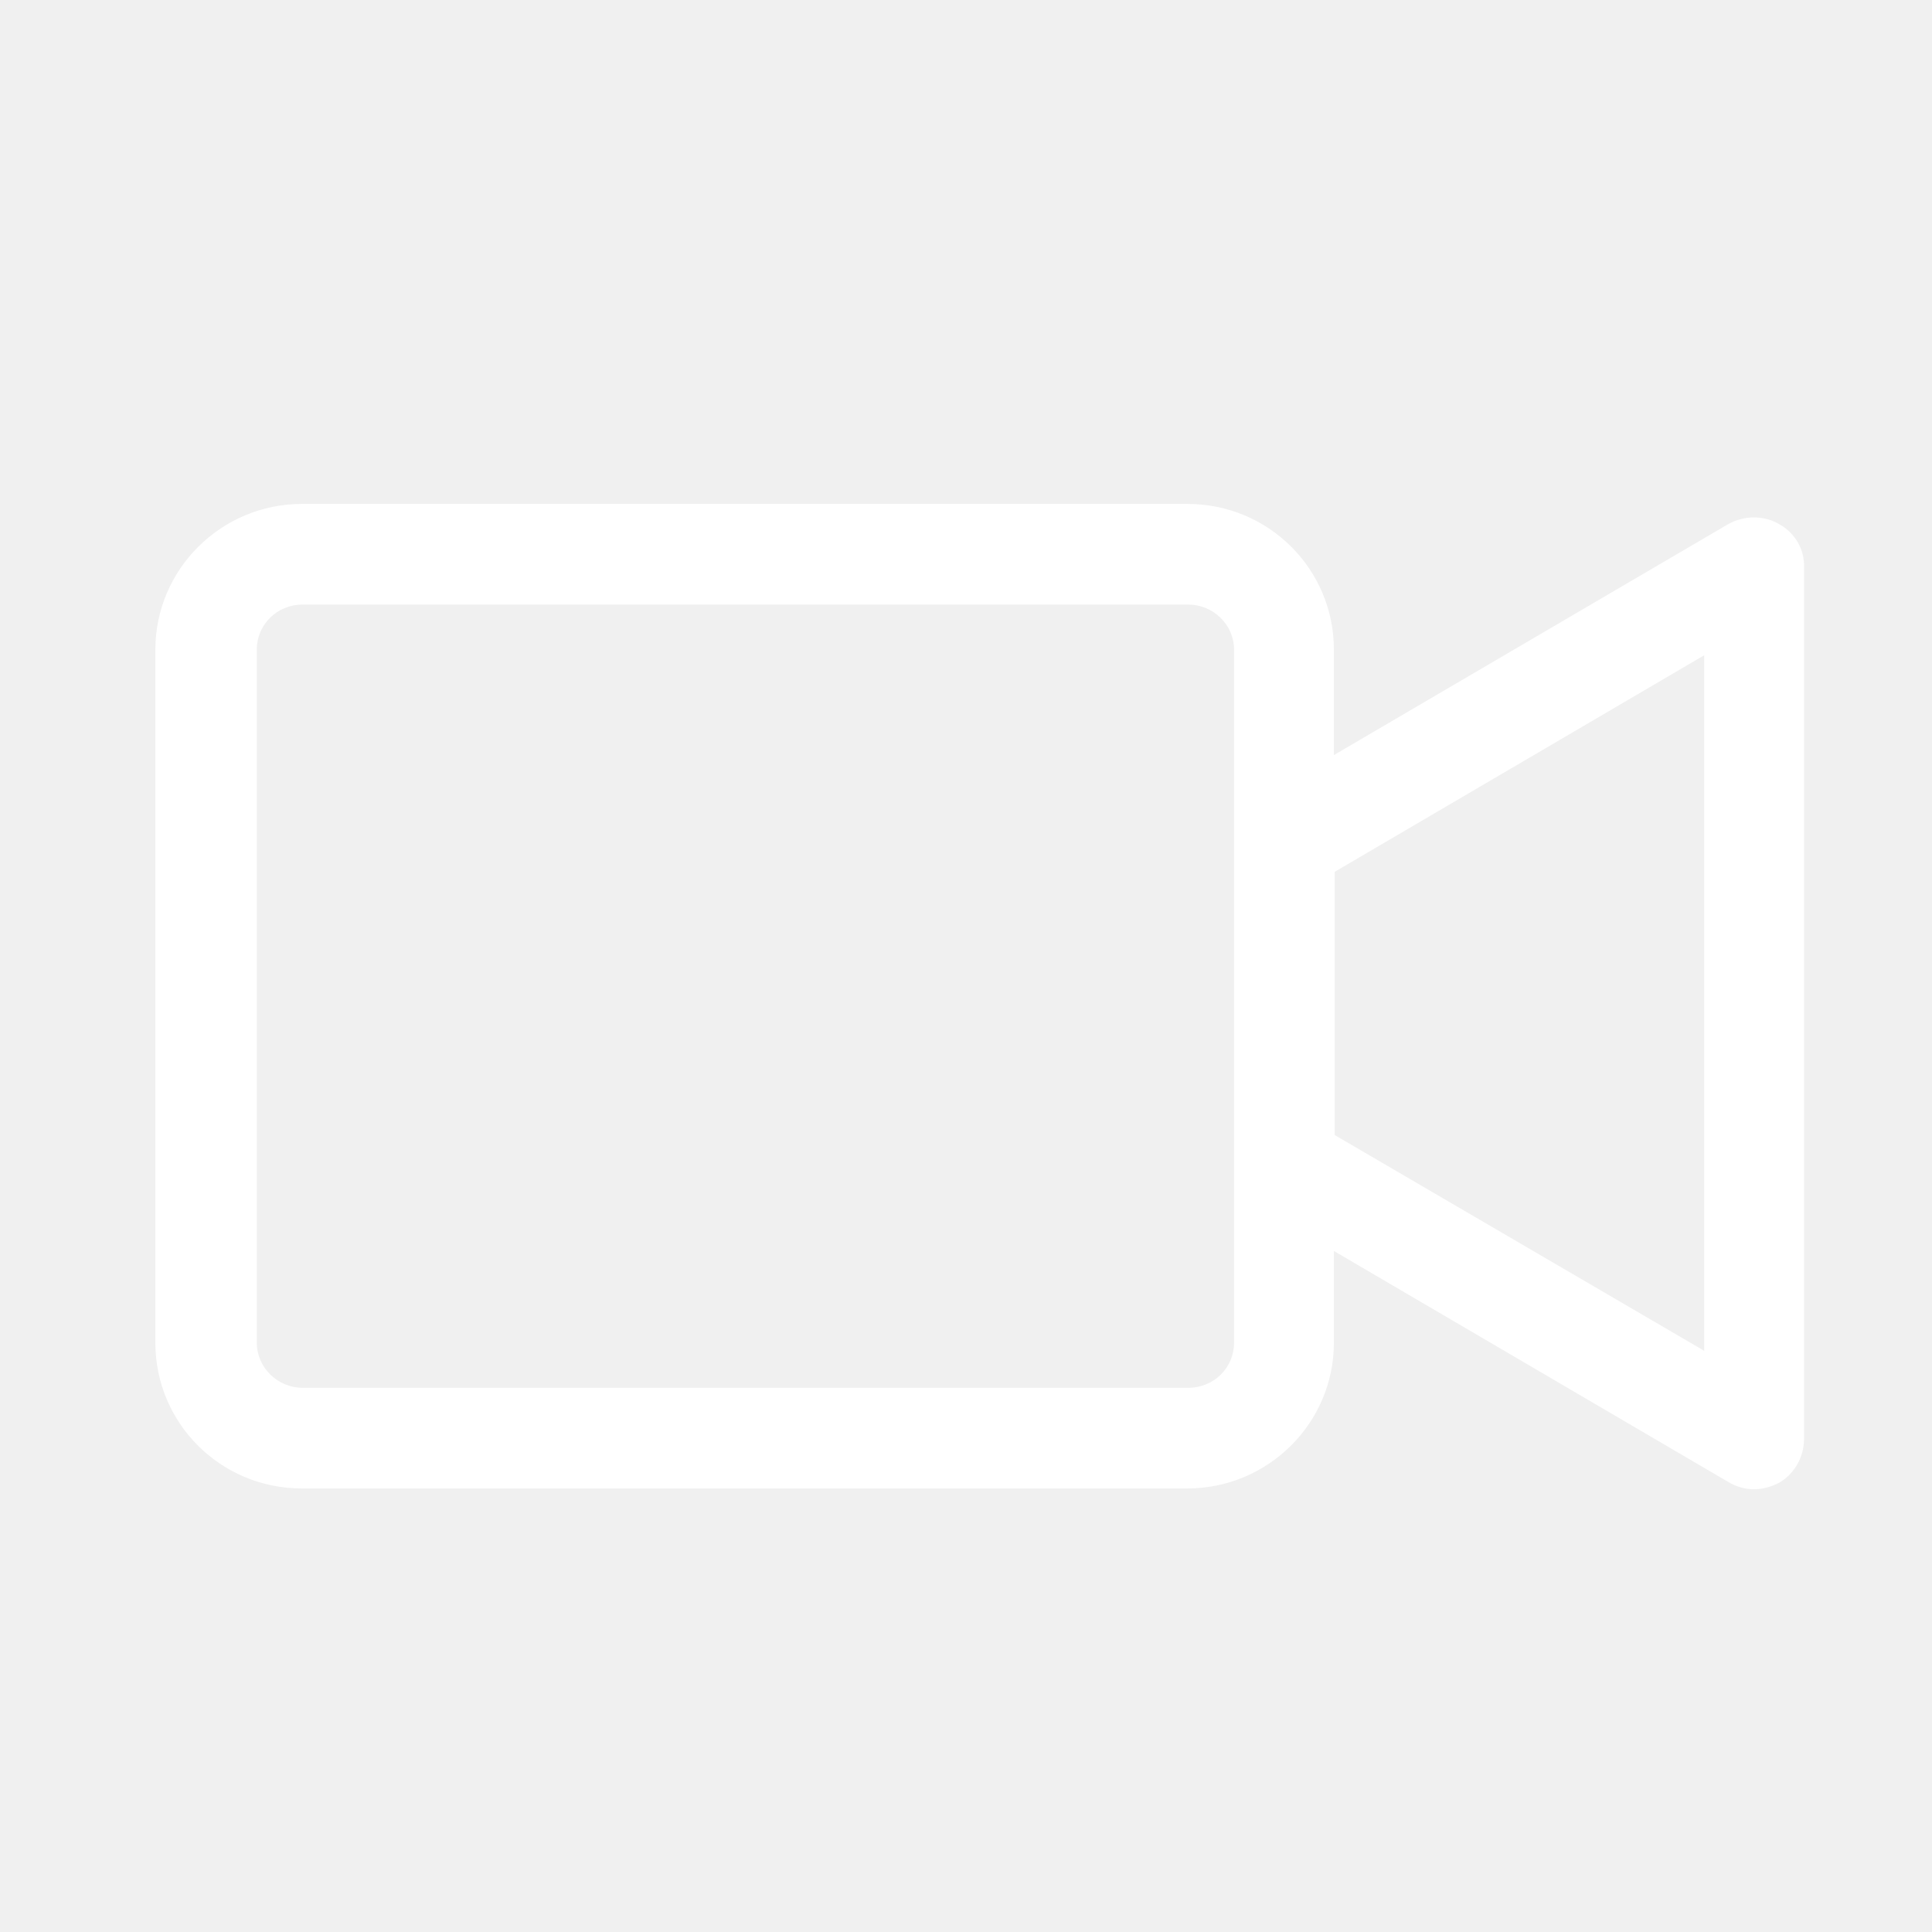
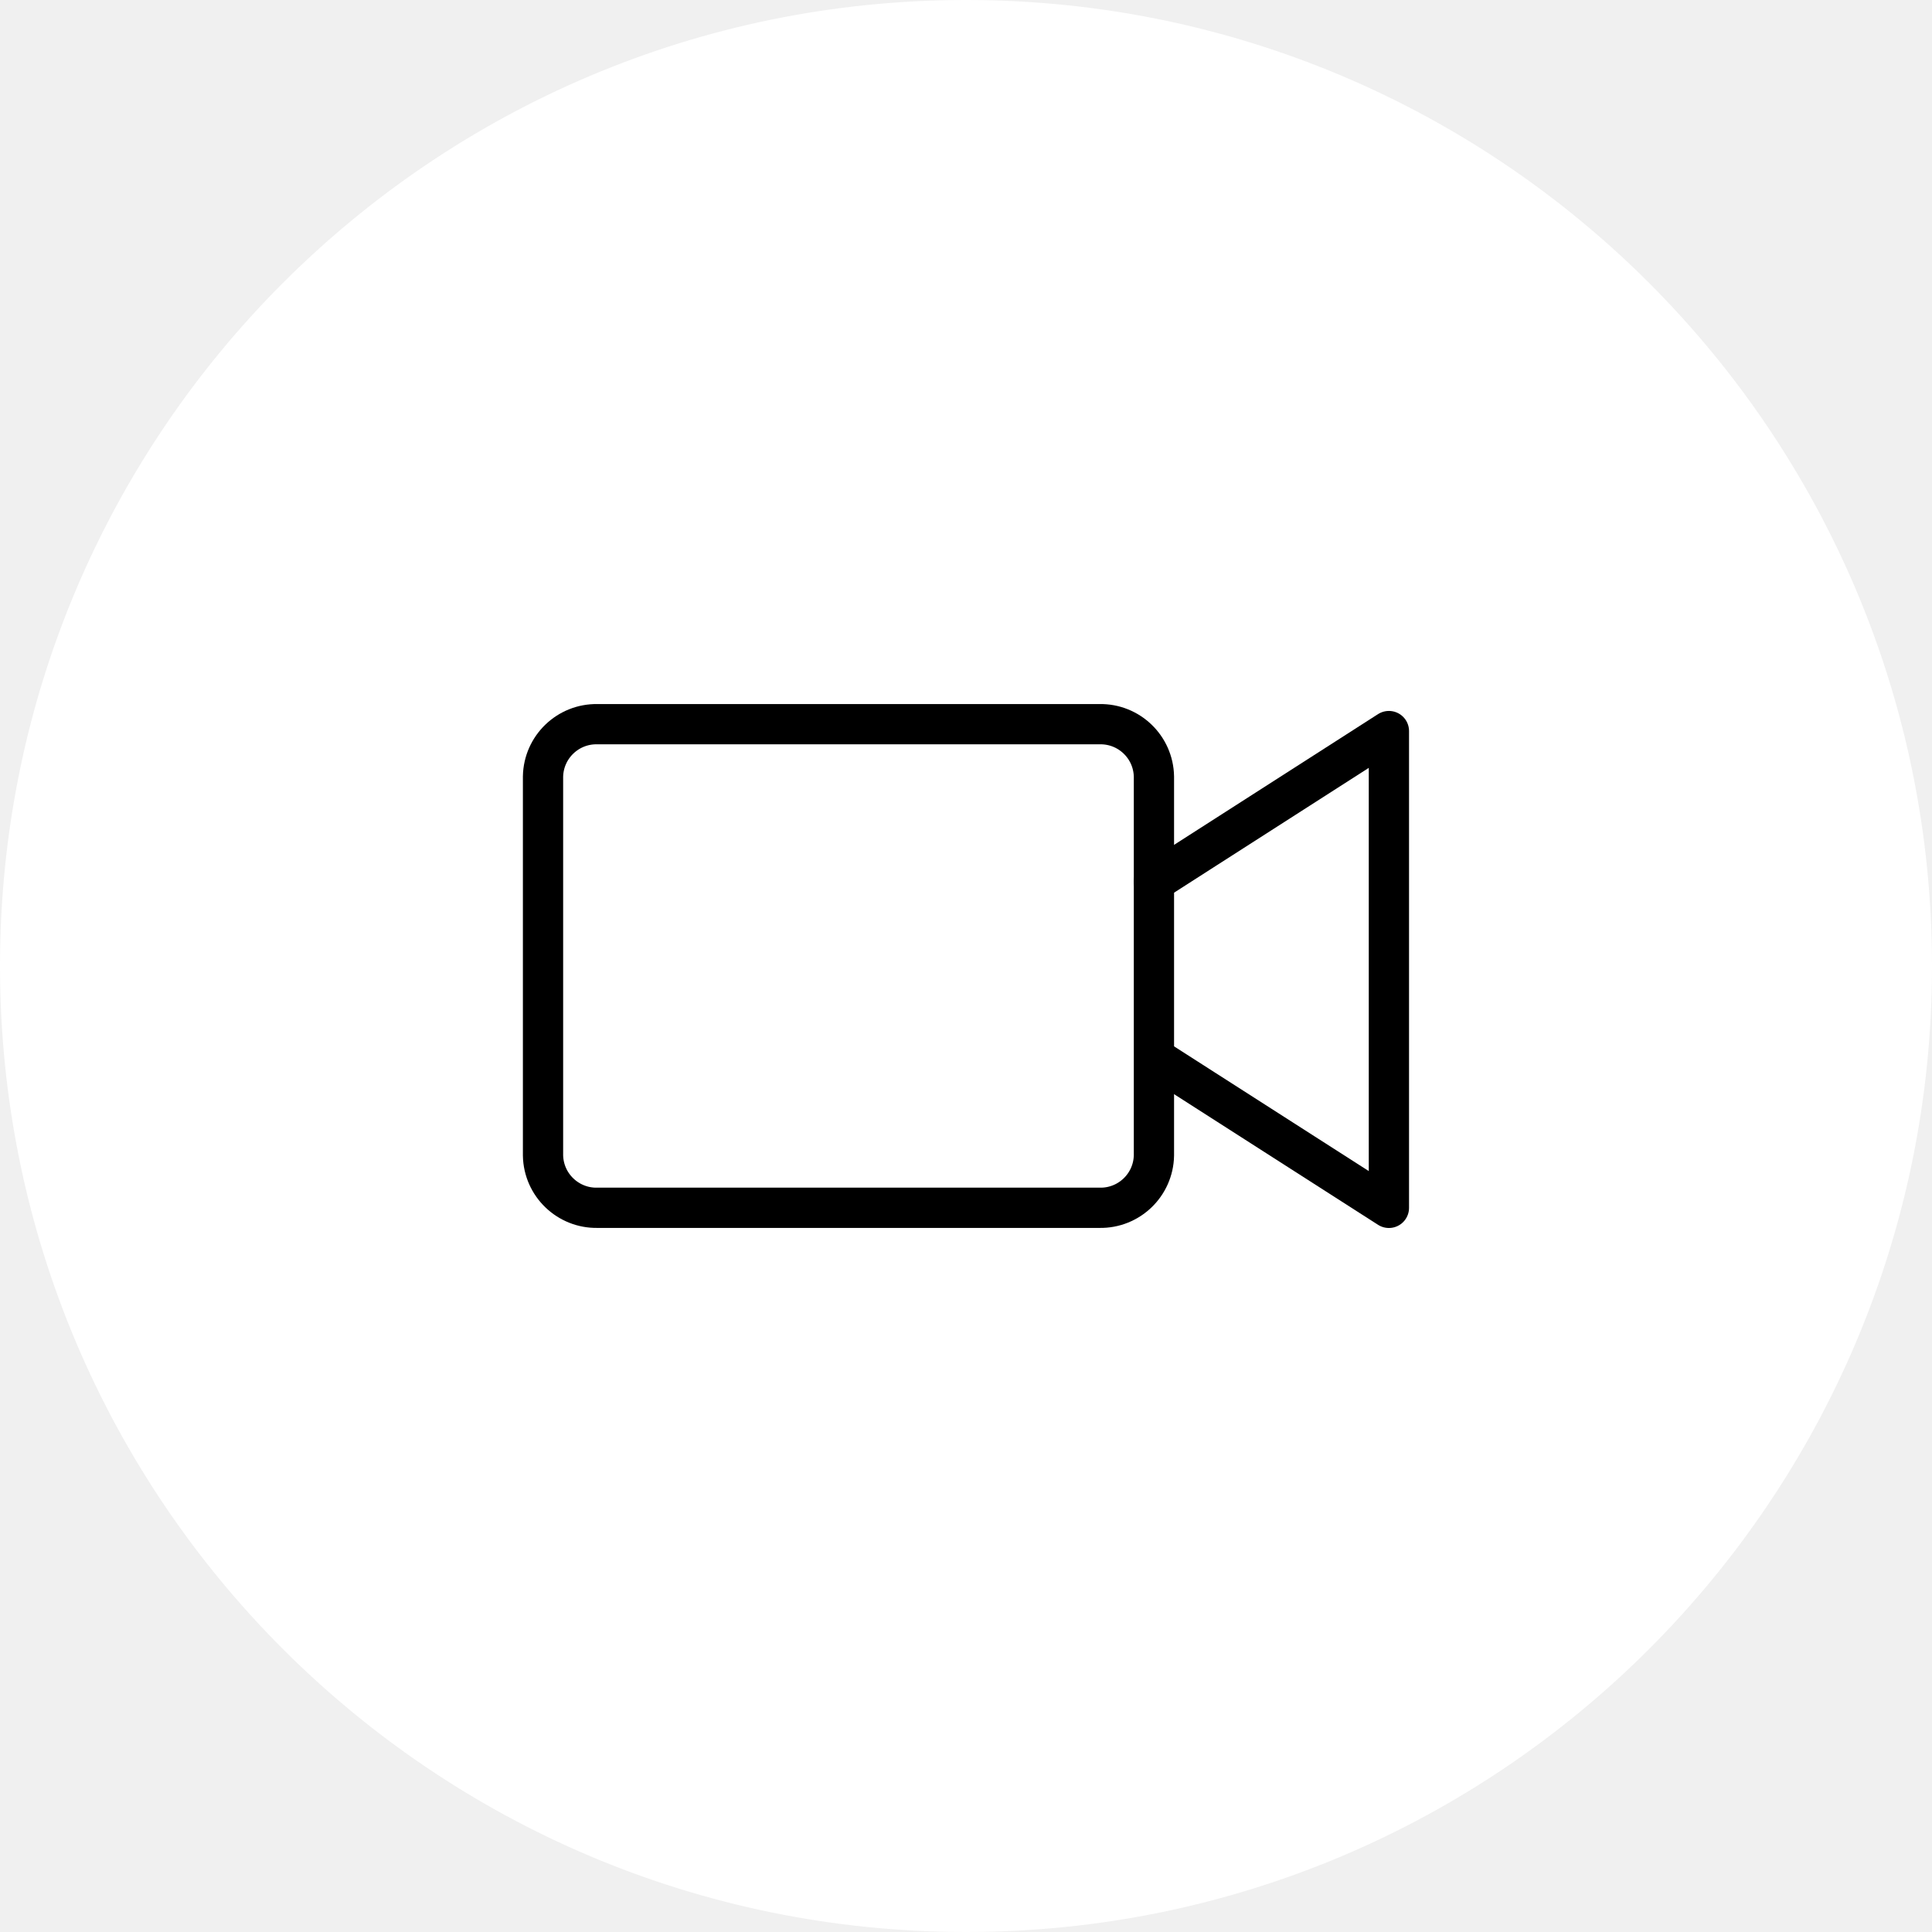
- <svg xmlns="http://www.w3.org/2000/svg" xmlns:xlink="http://www.w3.org/1999/xlink" version="1.1" id="Ebene_1" x="0px" y="0px" height="24" width="24" viewBox="8 8 24 24" xml:space="preserve">
-   <style type="text/css">
- 	.st0{fill:#FFFFFF;}
- 	.st1{fill-rule:evenodd;clip-rule:evenodd;fill:#FFFFFF;}
- </style>
-   <g>
-     <defs>
-       <rect id="SVGID_1_" x="-1027.35" y="-1175.05" width="1680" height="1302" />
-     </defs>
-     <clipPath id="SVGID_2_">
-       <use xlink:href="#SVGID_1_" style="overflow:visible;" />
-     </clipPath>
+ <svg xmlns="http://www.w3.org/2000/svg" id="Komponente_1833_9" data-name="Komponente 1833 – 9" width="48" height="48" viewBox="0 0 48 48">
+   <g id="Pfad_109" data-name="Pfad 109" fill="#fff">
+     <path d="M 24 47.5 C 20.827 47.5 17.75 46.879 14.853 45.653 C 12.055 44.47 9.541 42.775 7.383 40.617 C 5.225 38.459 3.53 35.945 2.347 33.147 C 1.121 30.25 0.5 27.173 0.5 24 C 0.5 20.827 1.121 17.75 2.347 14.853 C 3.53 12.055 5.225 9.541 7.383 7.383 C 9.541 5.225 12.055 3.53 14.853 2.347 C 17.75 1.121 20.827 0.5 24 0.5 C 27.173 0.5 30.25 1.121 33.147 2.347 C 35.945 3.53 38.459 5.225 40.617 7.383 C 42.775 9.541 44.47 12.055 45.653 14.853 C 46.879 17.75 47.5 20.827 47.5 24 C 47.5 27.173 46.879 30.25 45.653 33.147 C 44.47 35.945 42.775 38.459 40.617 40.617 C 38.459 42.775 35.945 44.47 33.147 45.653 C 30.25 46.879 27.173 47.5 24 47.5 Z" stroke="none" />
+     <path d="M 24 1 C 20.895 1 17.883 1.608 15.048 2.807 C 12.309 3.965 9.849 5.624 7.737 7.737 C 5.624 9.849 3.965 12.309 2.807 15.048 C 1.608 17.883 1 20.895 1 24 C 1 27.105 1.608 30.117 2.807 32.952 C 3.965 35.691 5.624 38.151 7.737 40.263 C 9.849 42.376 12.309 44.035 15.048 45.193 C 17.883 46.392 20.895 47 24 47 C 27.105 47 30.117 46.392 32.952 45.193 C 35.691 44.035 38.151 42.376 40.263 40.263 C 42.376 38.151 44.035 35.691 45.193 32.952 C 46.392 30.117 47 27.105 47 24 C 47 20.895 46.392 17.883 45.193 15.048 C 44.035 12.309 42.376 9.849 40.263 7.737 C 38.151 5.624 35.691 3.965 32.952 2.807 C 30.117 1.608 27.105 1 24 1 M 24 0 C 37.255 0 48 10.745 48 24 C 48 37.255 37.255 48 24 48 C 10.745 48 0 37.255 0 24 C 0 10.745 10.745 0 24 0 Z" stroke="none" fill="#fff" />
  </g>
-   <g>
-     <defs>
-       <rect id="SVGID_3_" x="-1027.35" y="-1175.05" width="1680" height="1302" />
-     </defs>
-     <clipPath id="SVGID_4_">
-       <use xlink:href="#SVGID_3_" style="overflow:visible;" />
-     </clipPath>
+   <g id="camera_small" transform="translate(12 12)">
+     <rect id="Rechteck_5" data-name="Rechteck 5" width="24" height="24" fill="none" />
+     <g id="Gruppe_175" data-name="Gruppe 175" transform="translate(10938.491 10120.992)">
+       <path id="Pfad_91" data-name="Pfad 91" d="M1.35,0H13.828a1.326,1.326,0,0,1,1.35,1.3v9.415a1.326,1.326,0,0,1-1.35,1.3H1.35A1.326,1.326,0,0,1,0,10.716V1.3A1.326,1.326,0,0,1,1.35,0Z" transform="translate(-10937 -10115)" fill="none" stroke="#000" stroke-width="1" />
+       <path id="Pfad_96" data-name="Pfad 96" d="M.024,8.122l5.814,3.724V0L0,3.742" transform="translate(-10921.822 -10114.829)" fill="none" stroke="#000" stroke-linecap="round" stroke-linejoin="round" stroke-width="1" />
+     </g>
  </g>
-   <g>
-     <defs>
-       <rect id="SVGID_5_" x="-1159.78" y="-684.86" width="1680" height="1302" />
-     </defs>
-     <clipPath id="SVGID_6_">
-       <use xlink:href="#SVGID_5_" style="overflow:visible;" />
-     </clipPath>
-   </g>
-   <path class="st0" d="M30.1,14.51c-0.19-0.11-0.43-0.11-0.63,0l-4.9,2.87v-1.31c0-1-0.81-1.81-1.82-1.81h-11  c-1,0-1.82,0.81-1.82,1.81v8.61c0,1,0.81,1.81,1.82,1.81h11c1,0,1.82-0.81,1.82-1.81v-1.14l4.9,2.87c0.1,0.06,0.21,0.09,0.32,0.09  c0.11,0,0.21-0.03,0.31-0.08c0.19-0.11,0.31-0.32,0.31-0.54V15.05C30.42,14.83,30.3,14.62,30.1,14.51z M23.33,24.68  c0,0.31-0.25,0.56-0.57,0.56h-11c-0.31,0-0.57-0.25-0.57-0.56v-8.61c0-0.31,0.25-0.56,0.57-0.56h11c0.31,0,0.57,0.25,0.57,0.56  V24.68z M29.17,24.78l-4.59-2.68v-3.27l4.59-2.69V24.78z" />
</svg>
